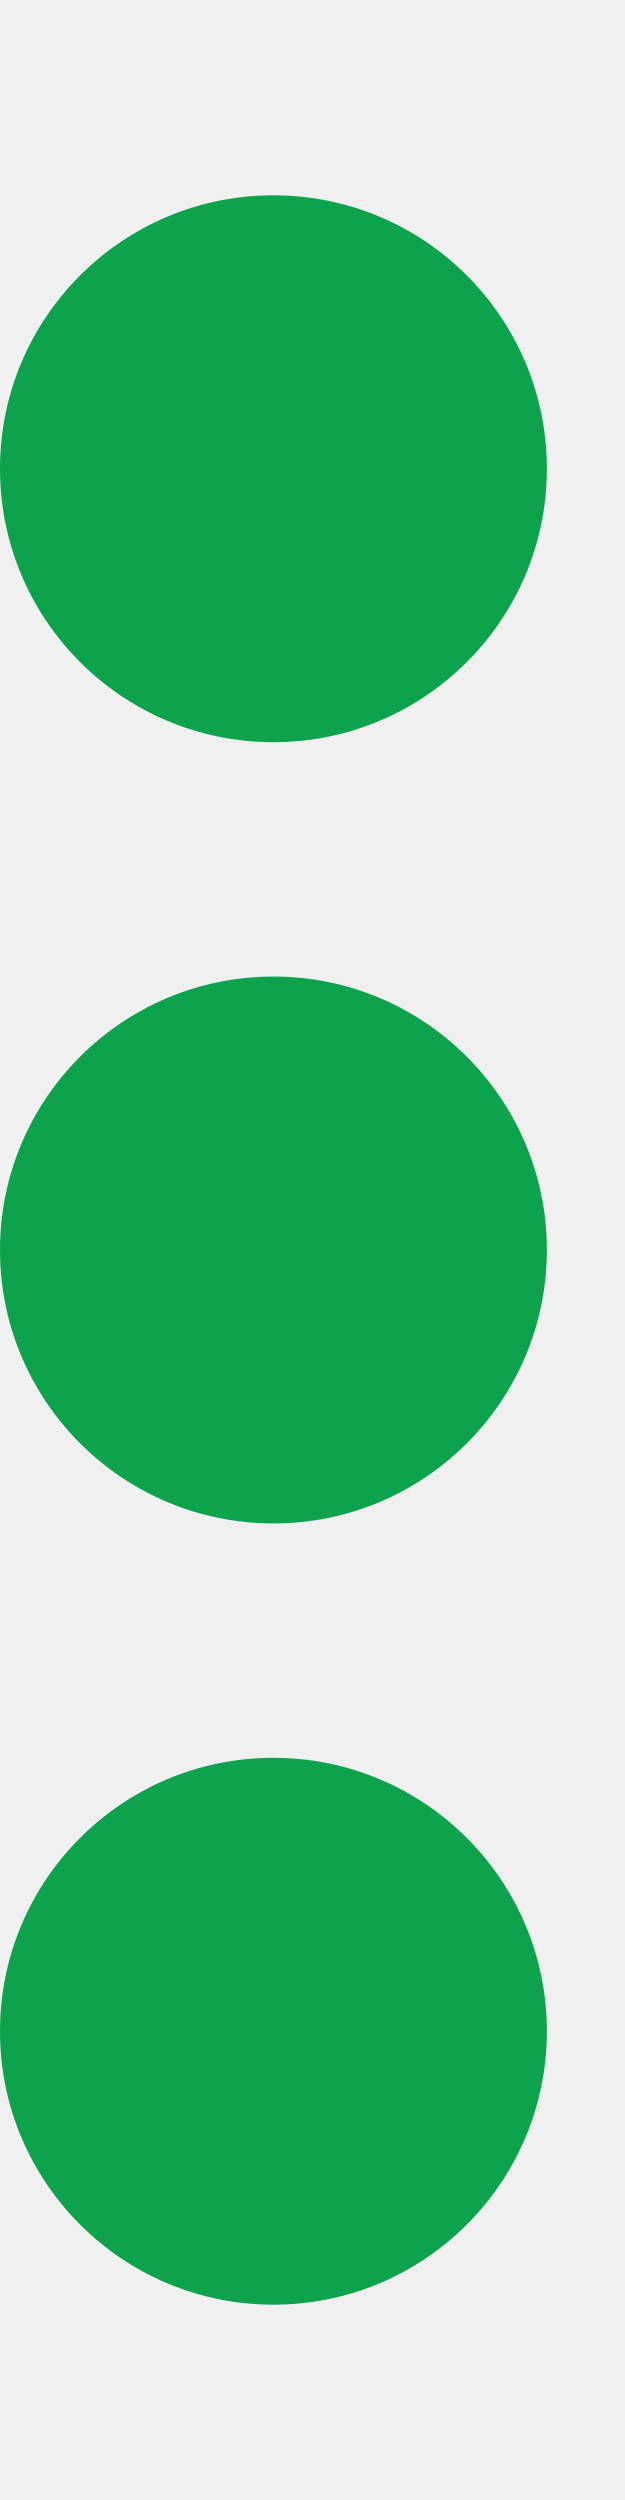
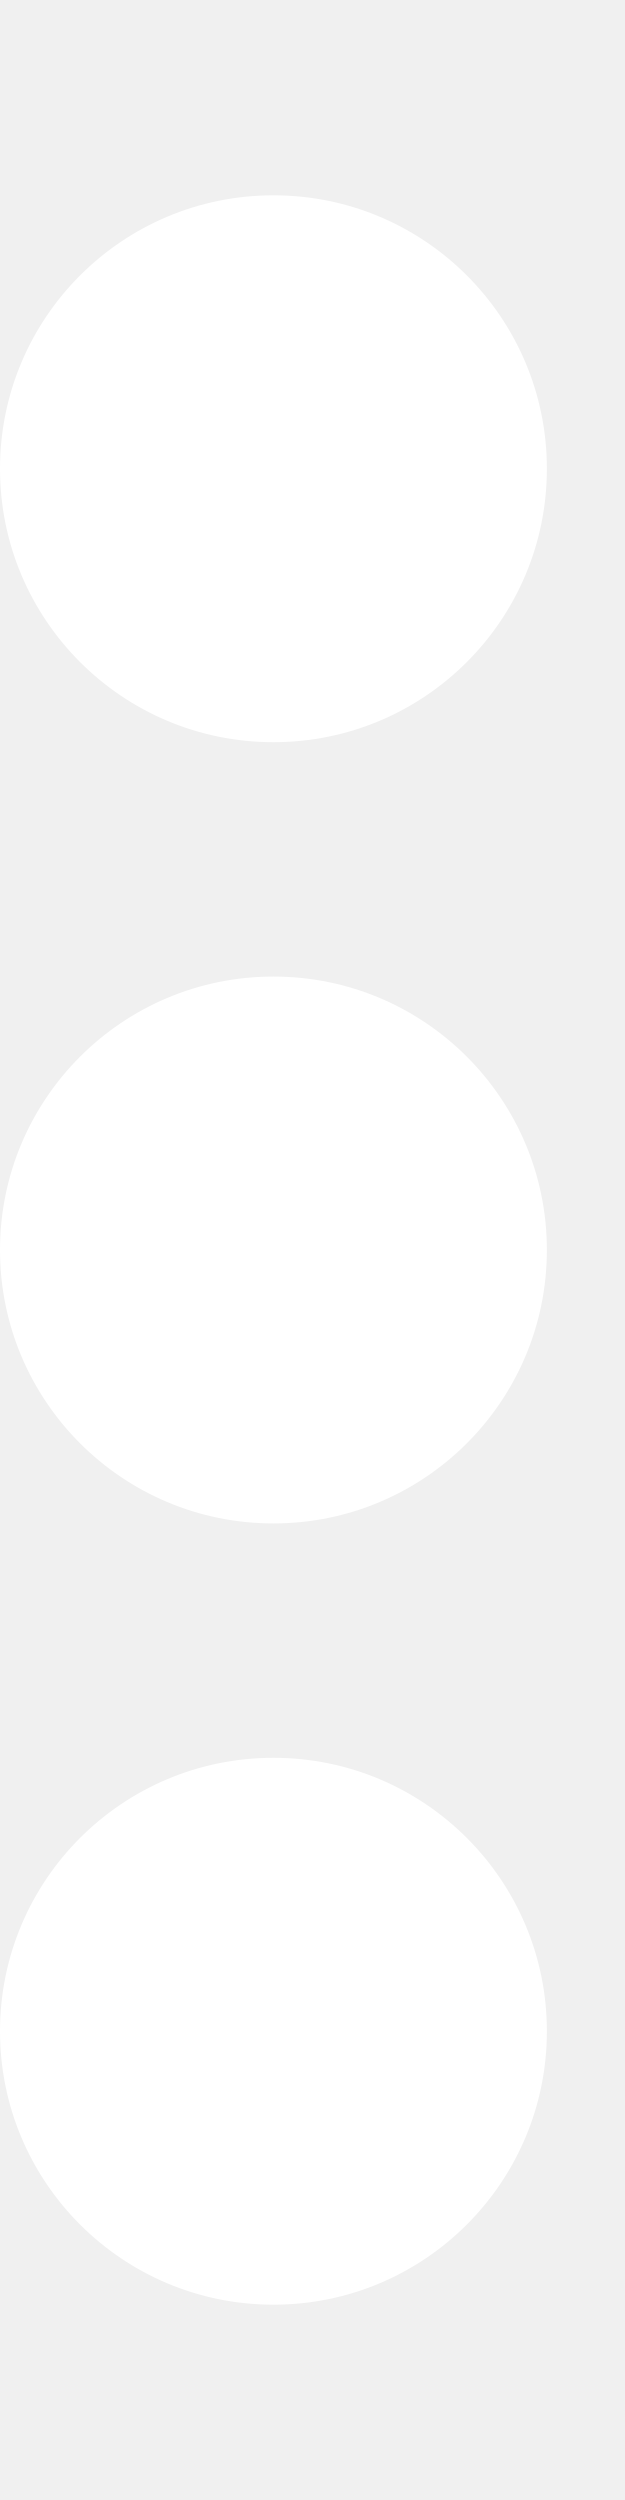
- <svg xmlns="http://www.w3.org/2000/svg" fill="#0DA34D" viewBox="0 0 128 512">
+ <svg xmlns="http://www.w3.org/2000/svg" fill="#fff" viewBox="0 0 128 512">
  <path d="M56 472a56 56 0 1 1 0-112 56 56 0 1 1 0 112zm0-160a56 56 0 1 1 0-112 56 56 0 1 1 0 112zM0 96a56 56 0 1 1 112 0A56 56 0 1 1 0 96z" />
</svg>
